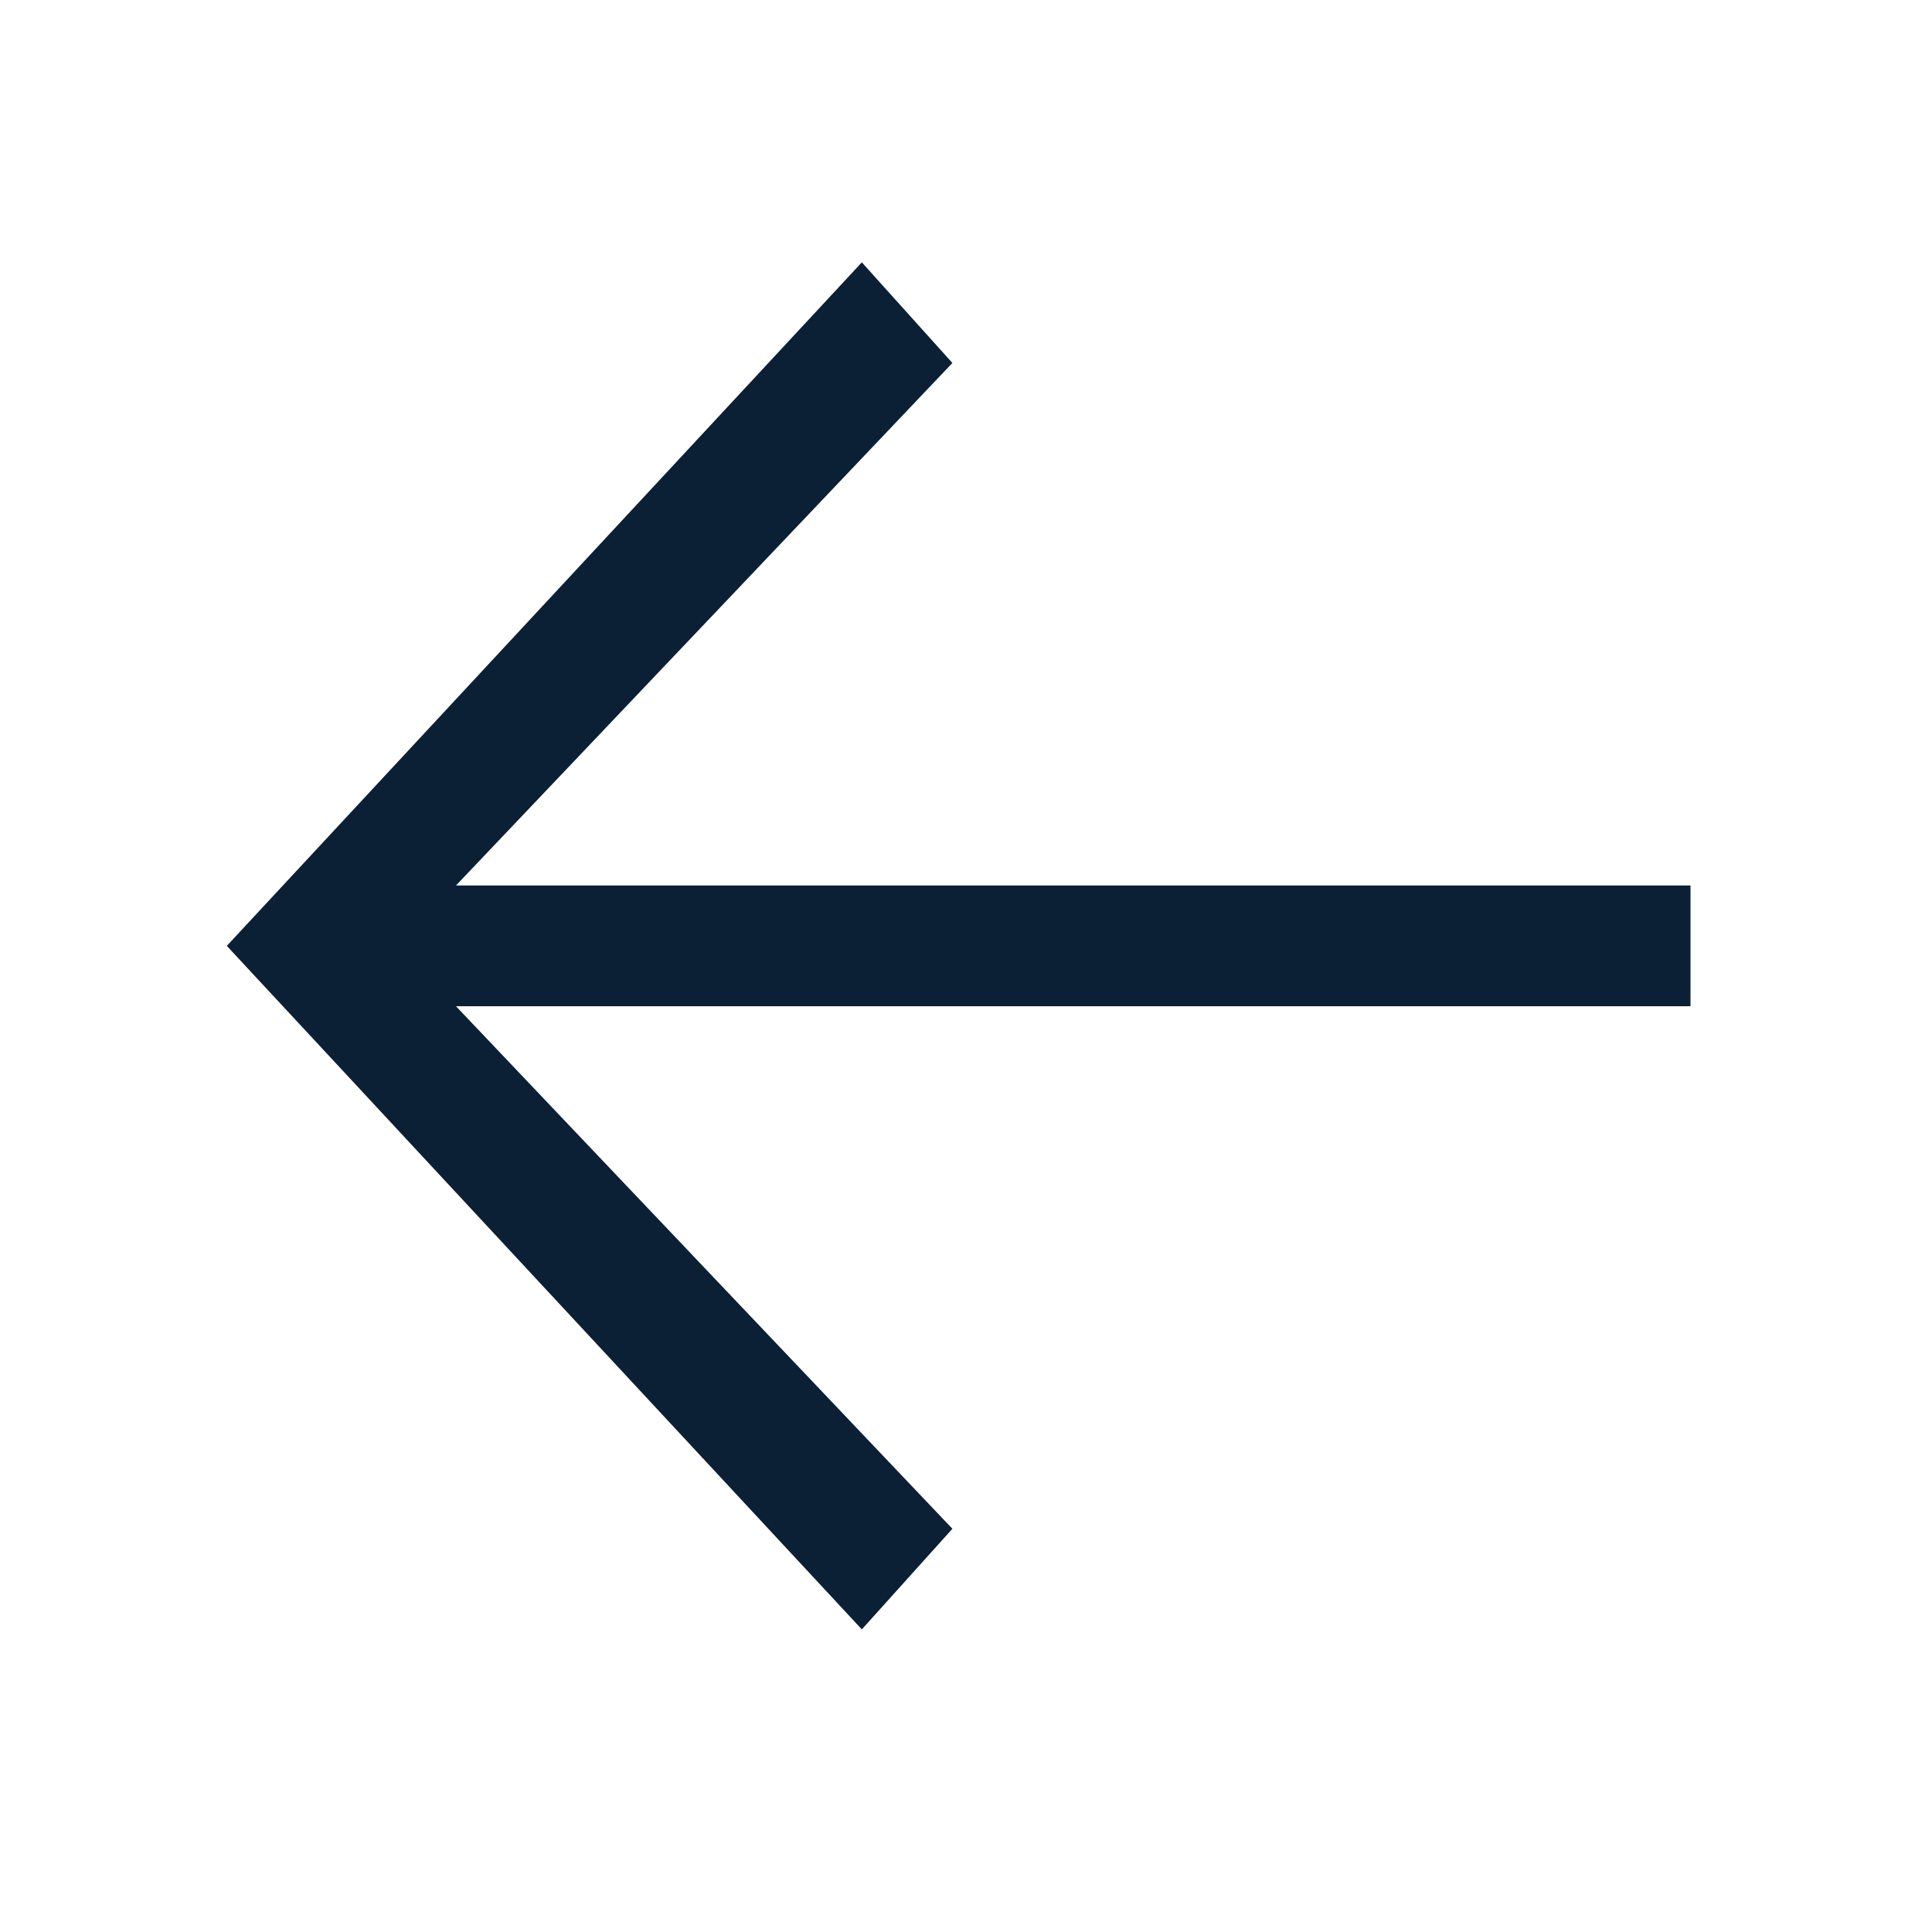
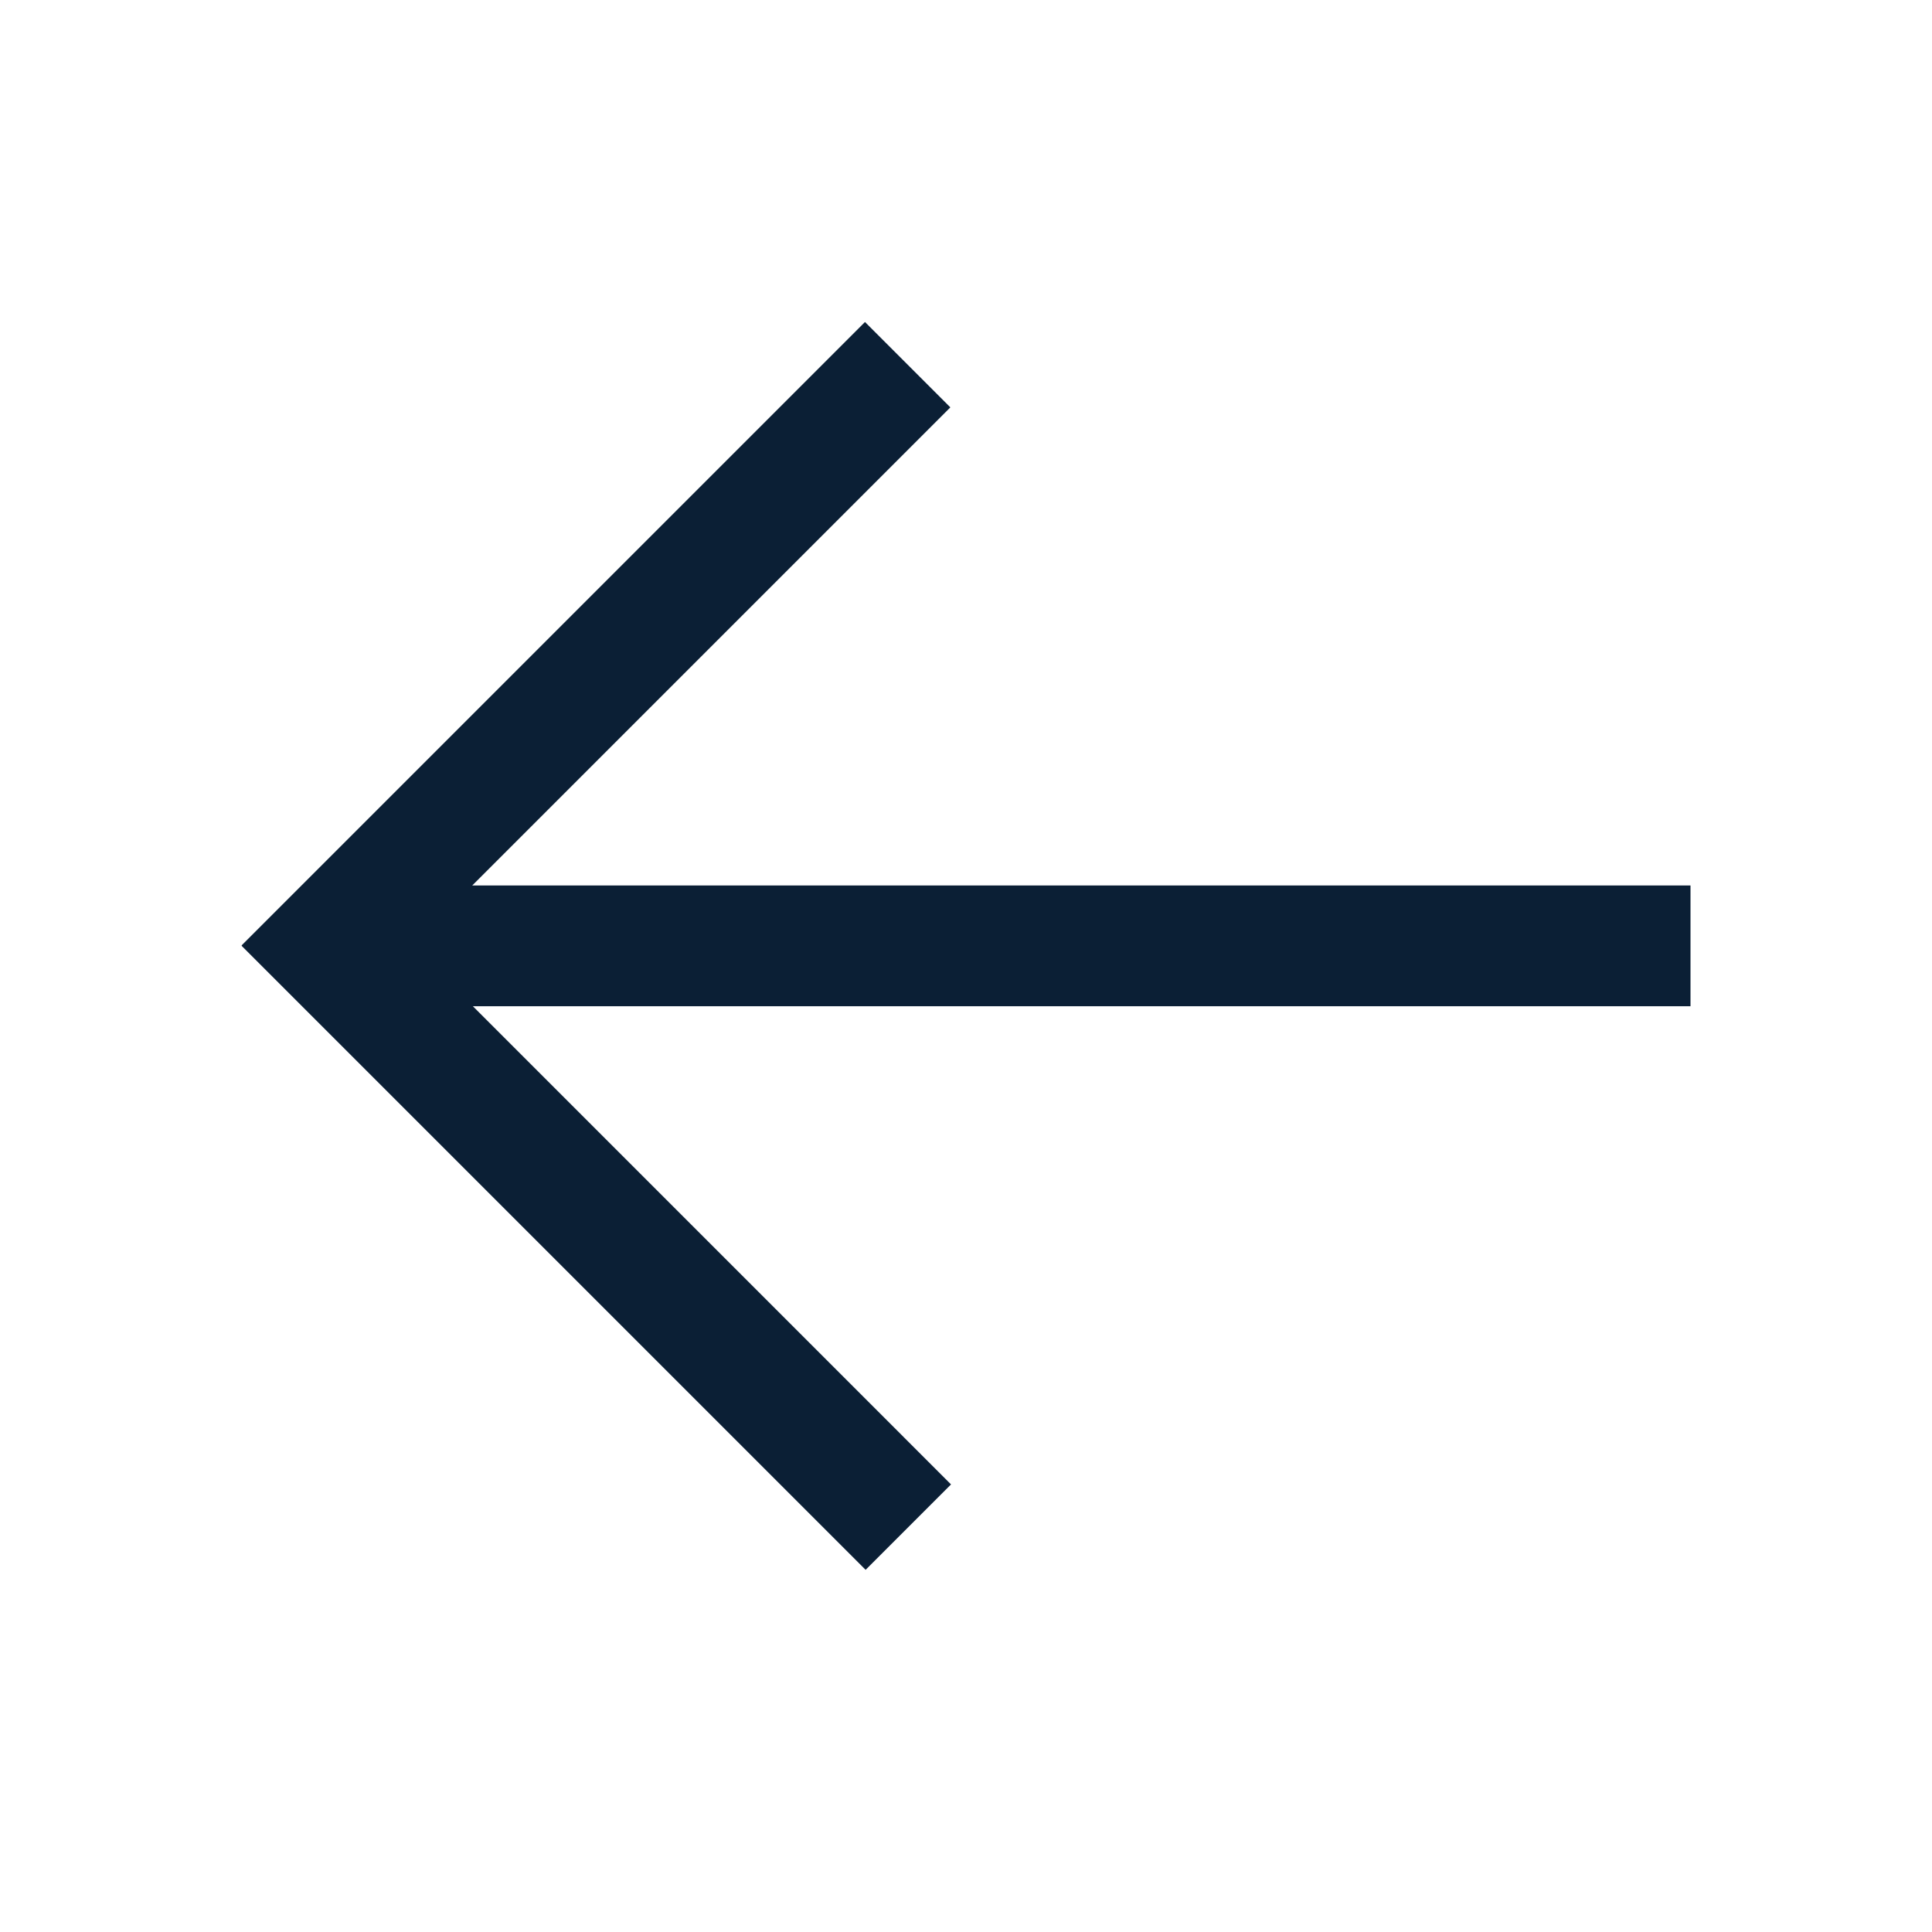
<svg xmlns="http://www.w3.org/2000/svg" width="48" height="48" viewBox="0 0 48 48" fill="none">
-   <rect opacity="0" x="0" y="0" width="48" height="48" />
-   <path fill-rule="evenodd" clip-rule="evenodd" d="M42 22V25L11.329 25L23.662 37.982L21.412 40.482L5.635 23.5L21.412 6.518L23.662 9.018L11.329 22H42Z" fill="#0B1F35" />
+   <rect fill="none" x="0" y="0" width="48" height="48" />
+   <path d="M6.008 23.482L21.49 8L23.611 10.121L11.732 22L42 22V25L11.749 25L23.628 36.88L21.506 39.002L6 23.496L6.011 23.485L6.008 23.482Z" fill="#0B1F35" />
</svg>
